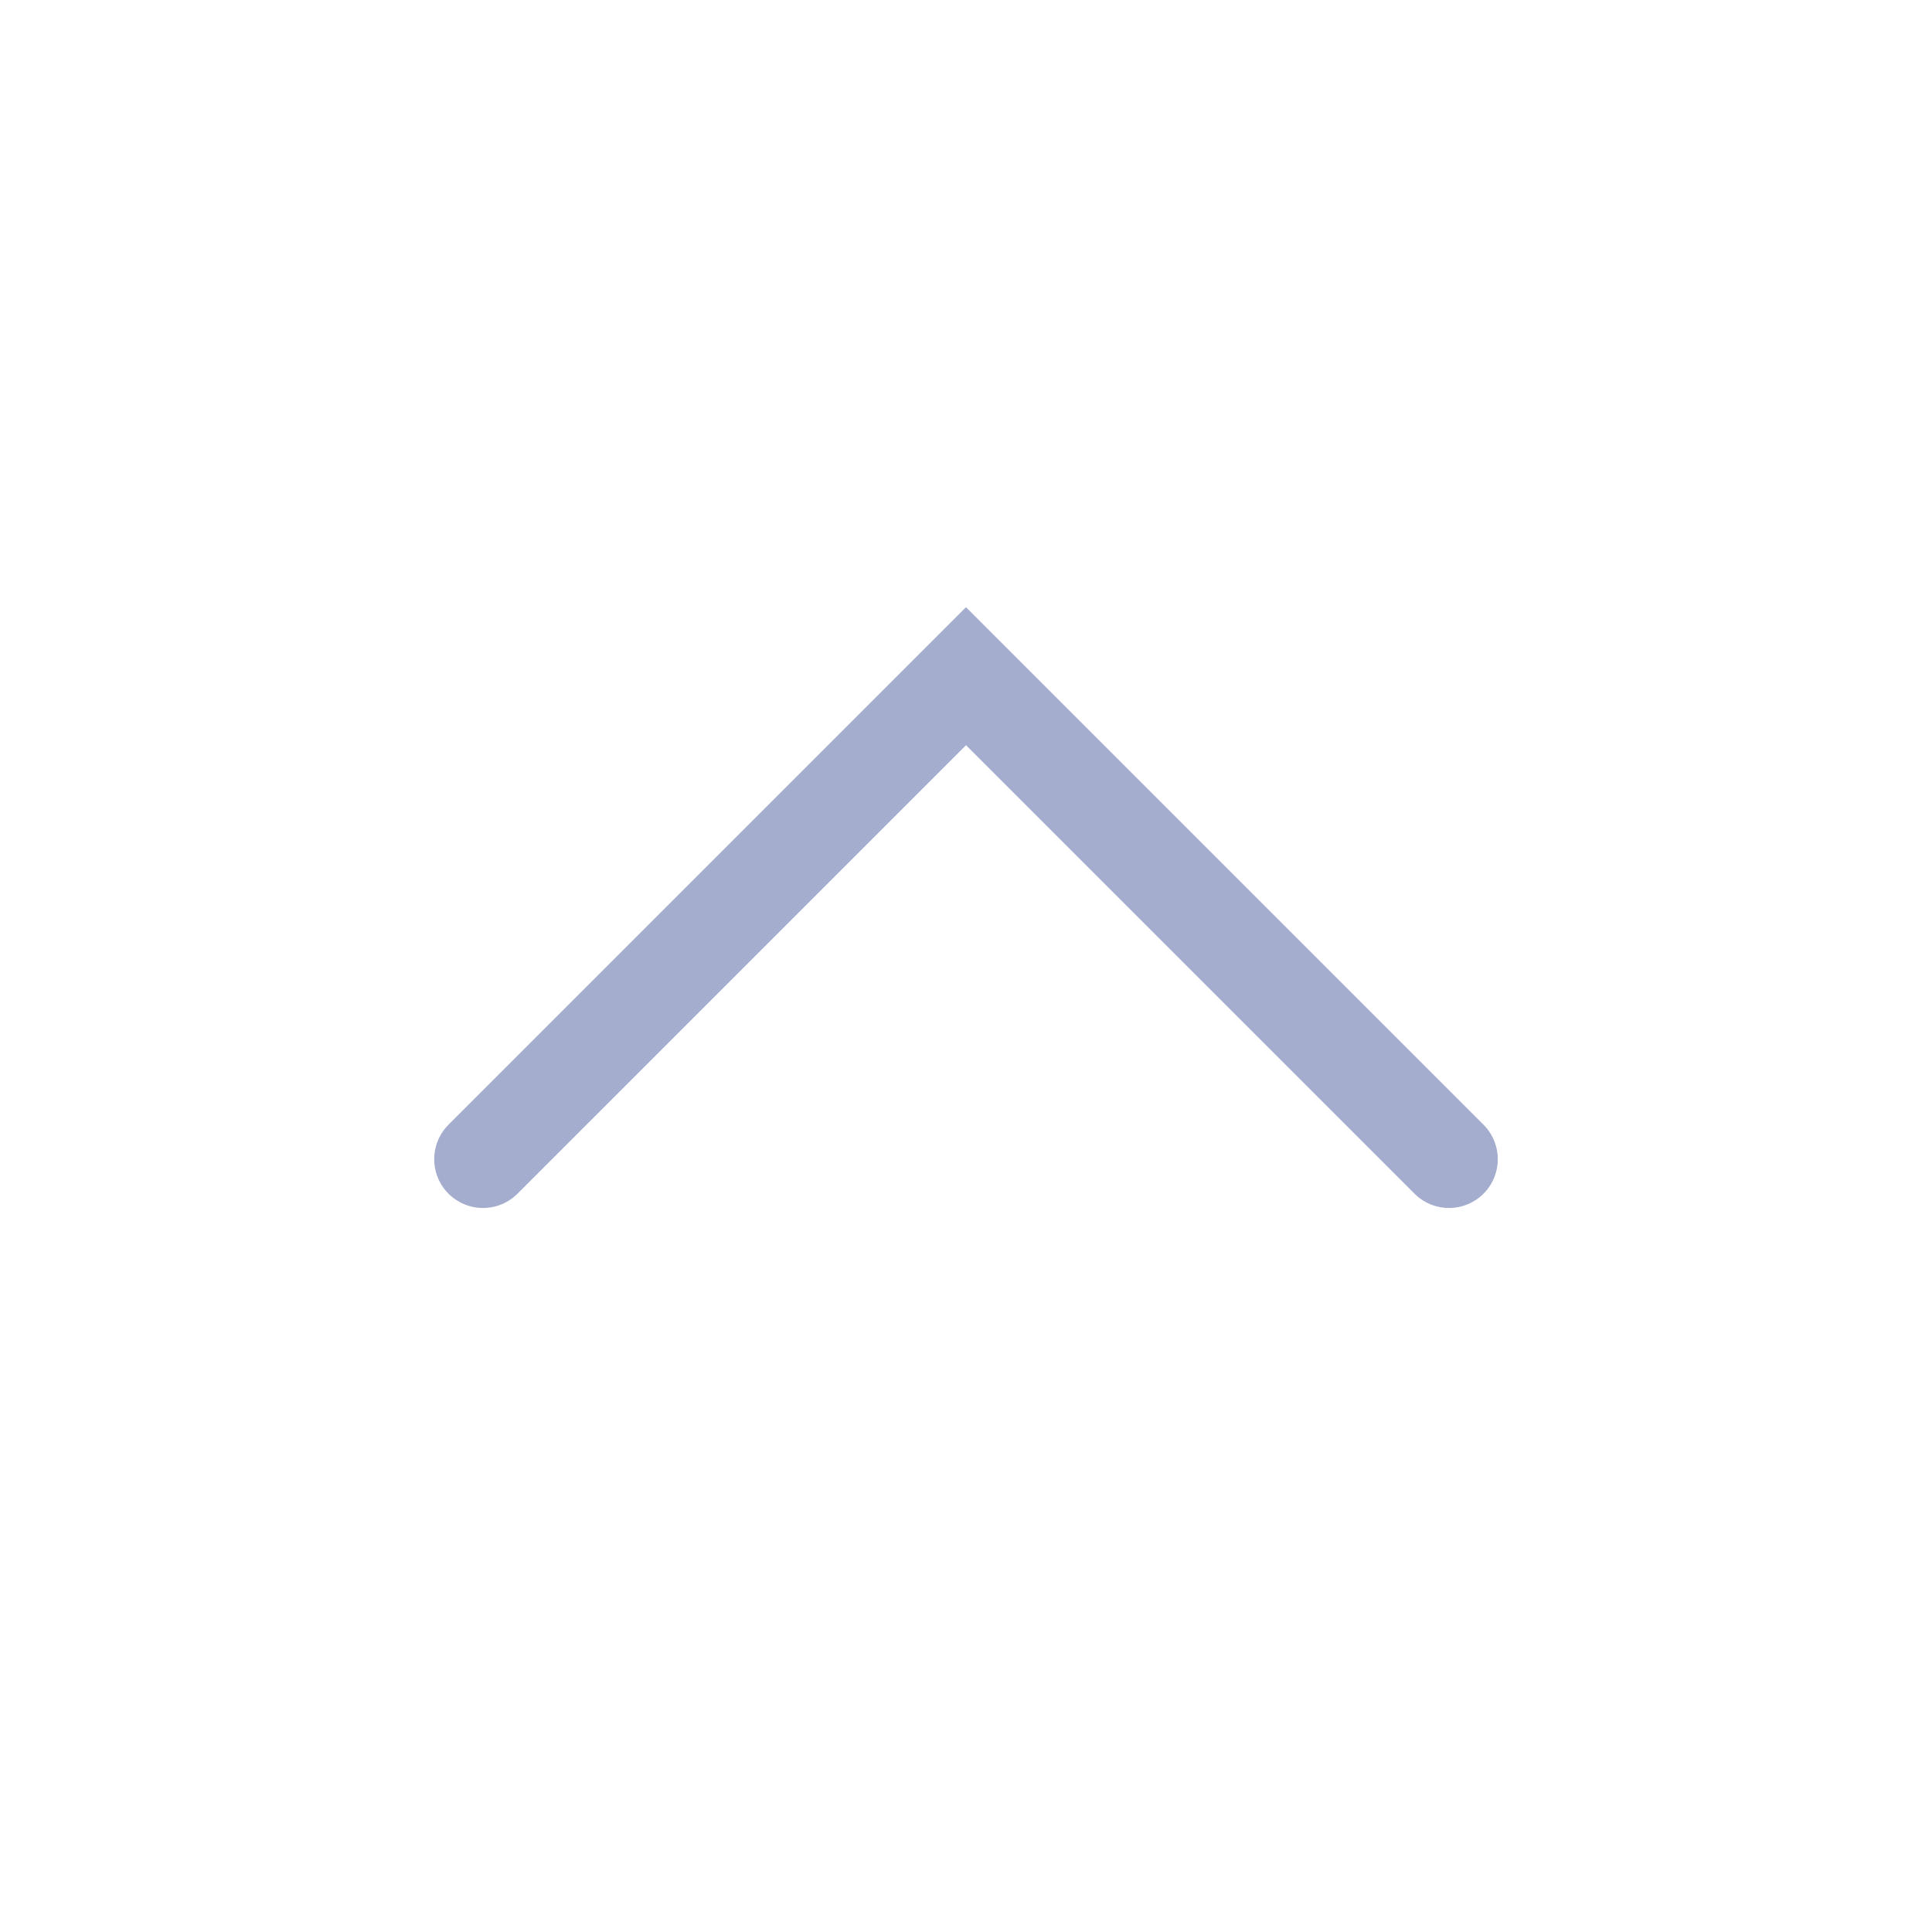
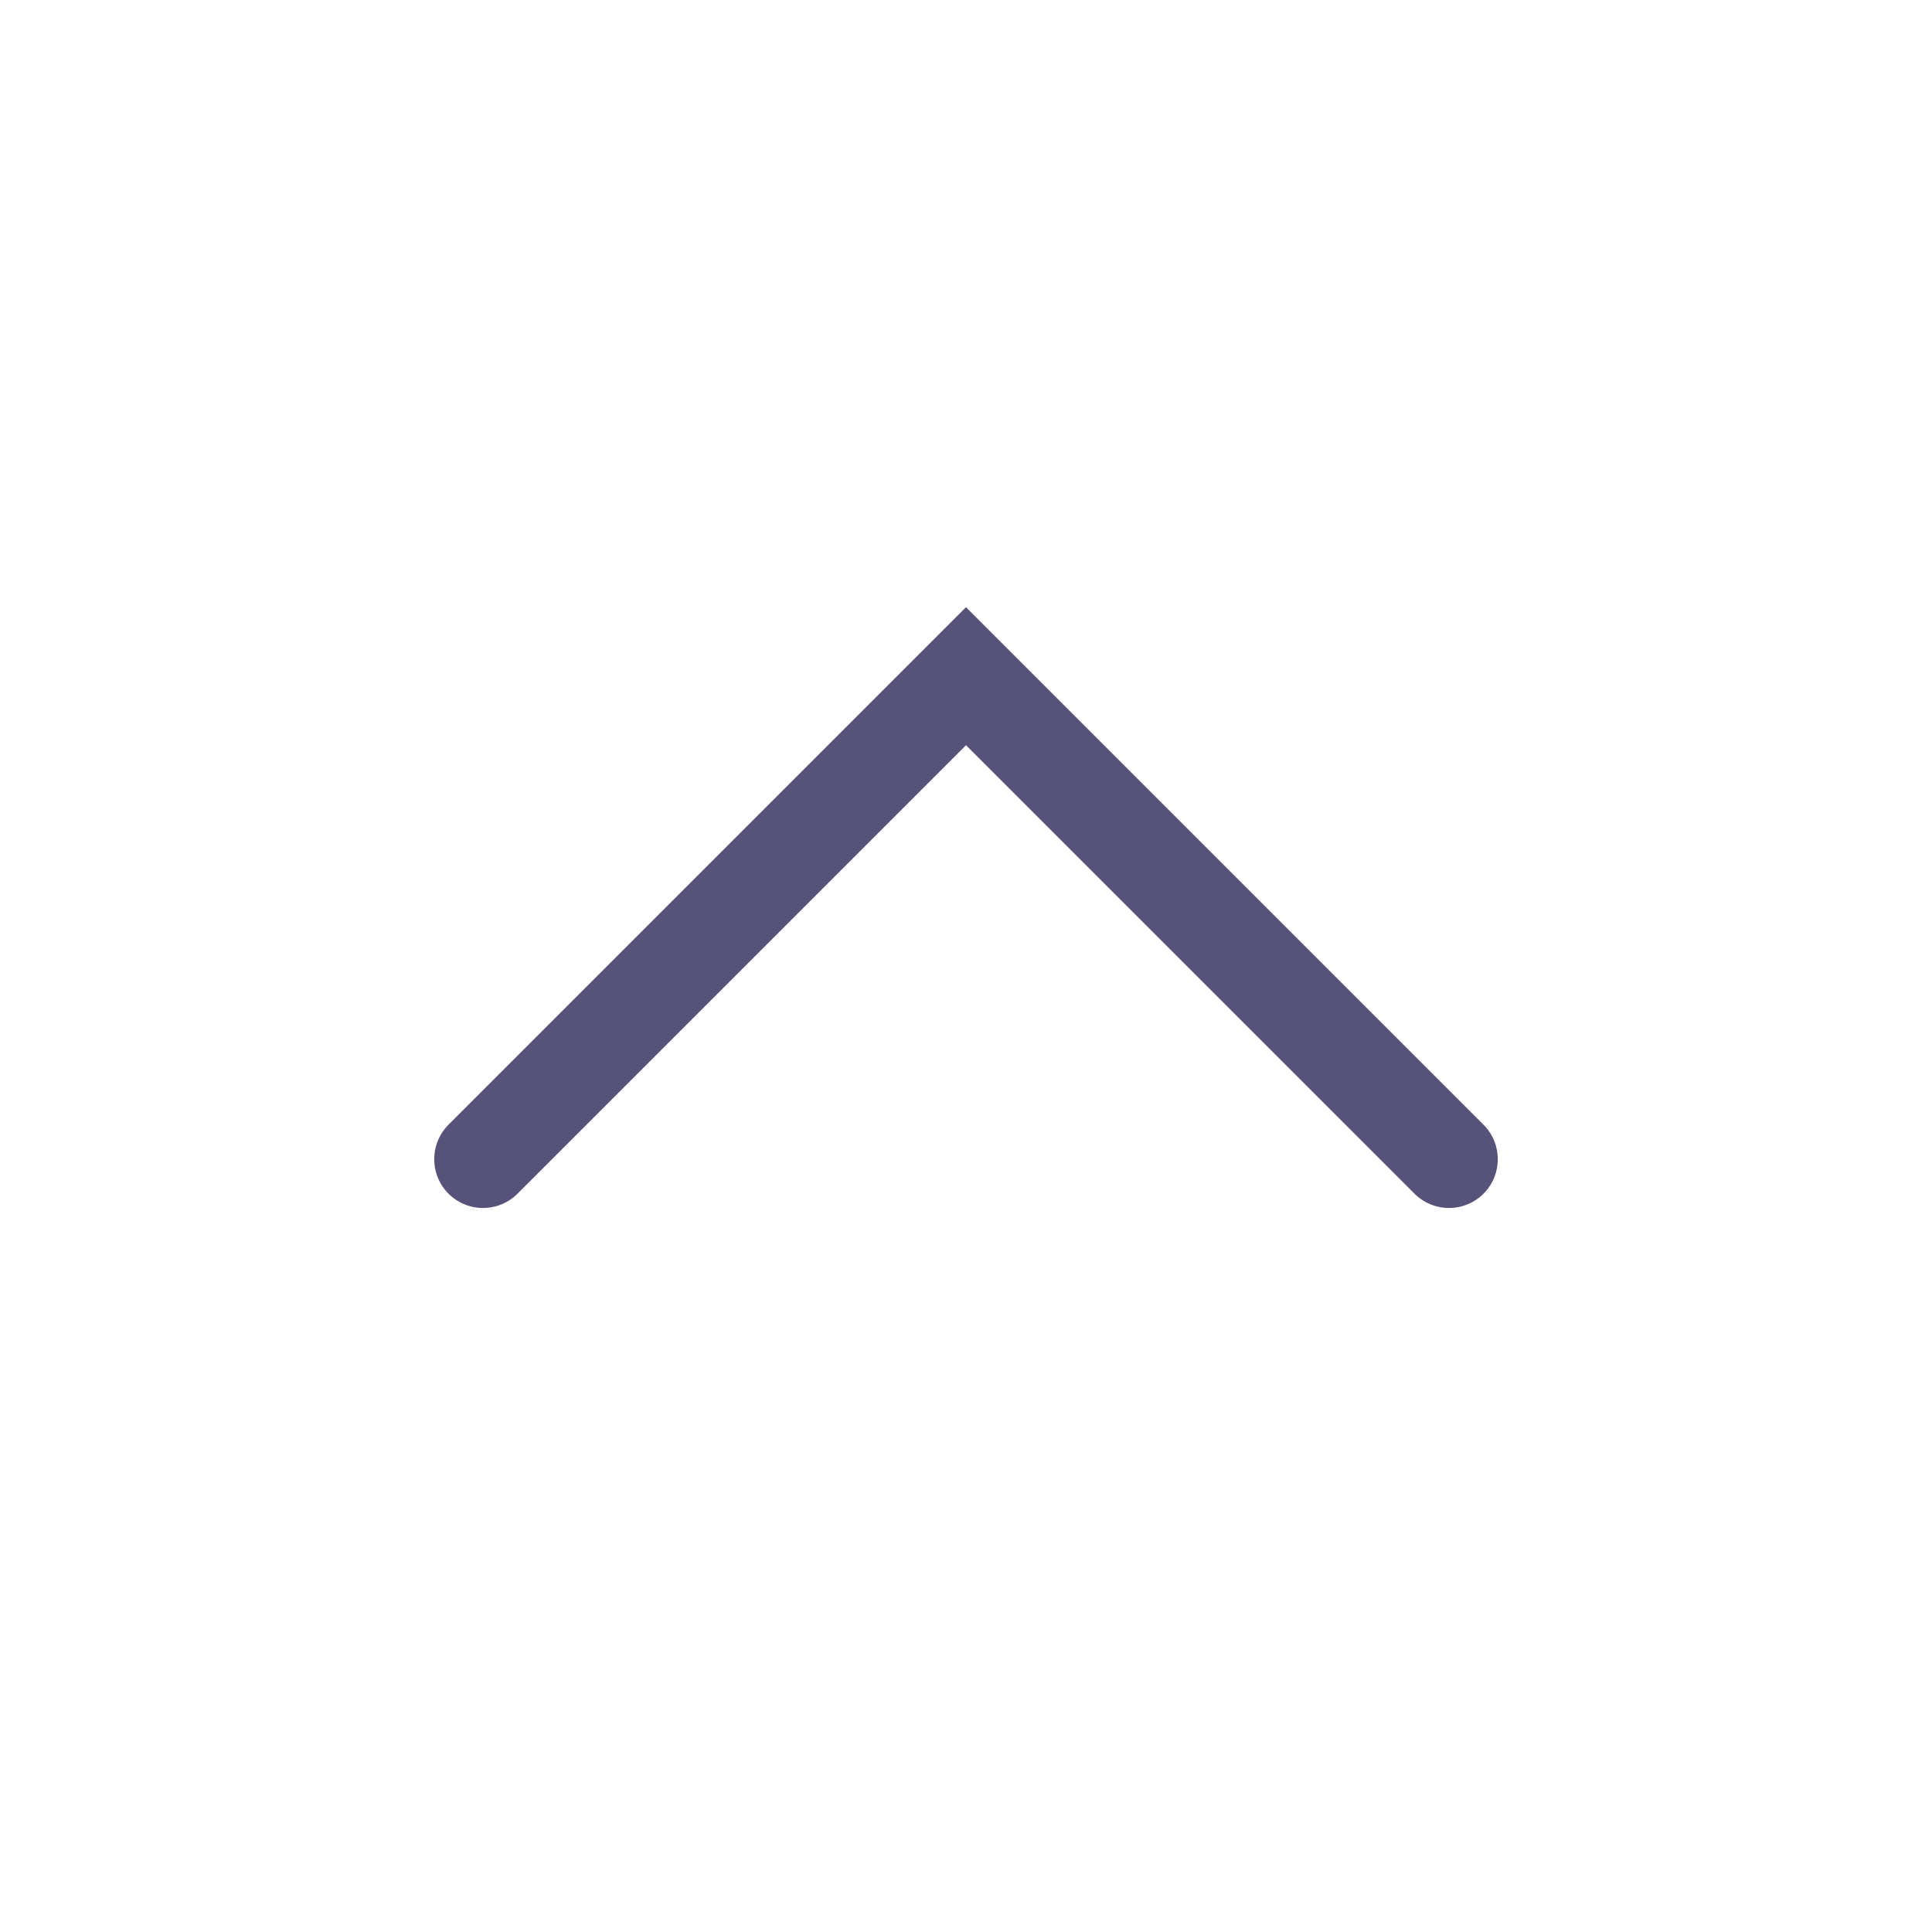
<svg xmlns="http://www.w3.org/2000/svg" viewBox="0 0 50 50" version="1.2" baseProfile="tiny">
  <defs>
</defs>
  <g fill="none" stroke="black" stroke-width="1" fill-rule="evenodd" stroke-linecap="square" stroke-linejoin="bevel">
-     <g fill="none" stroke="#a5adce" stroke-opacity="1" stroke-width="1.01" stroke-linecap="round" stroke-linejoin="miter" stroke-miterlimit="2" transform="matrix(2.5,0,0,2.5,2.5,2.5)" font-family="Noto Sans" font-size="10" font-weight="400" font-style="normal">
+     <g fill="none" stroke="#575279" stroke-opacity="1" stroke-width="1.01" stroke-linecap="round" stroke-linejoin="miter" stroke-miterlimit="2" transform="matrix(2.5,0,0,2.5,2.5,2.5)" font-family="Noto Sans" font-size="10" font-weight="400" font-style="normal">
      <polyline fill="none" vector-effect="none" points="4,11 9,6 14,11 " />
    </g>
    <g fill="none" stroke="#000000" stroke-opacity="1" stroke-width="1" stroke-linecap="square" stroke-linejoin="bevel" transform="matrix(1,0,0,1,0,0)" font-family="Noto Sans" font-size="10" font-weight="400" font-style="normal">
</g>
  </g>
</svg>
